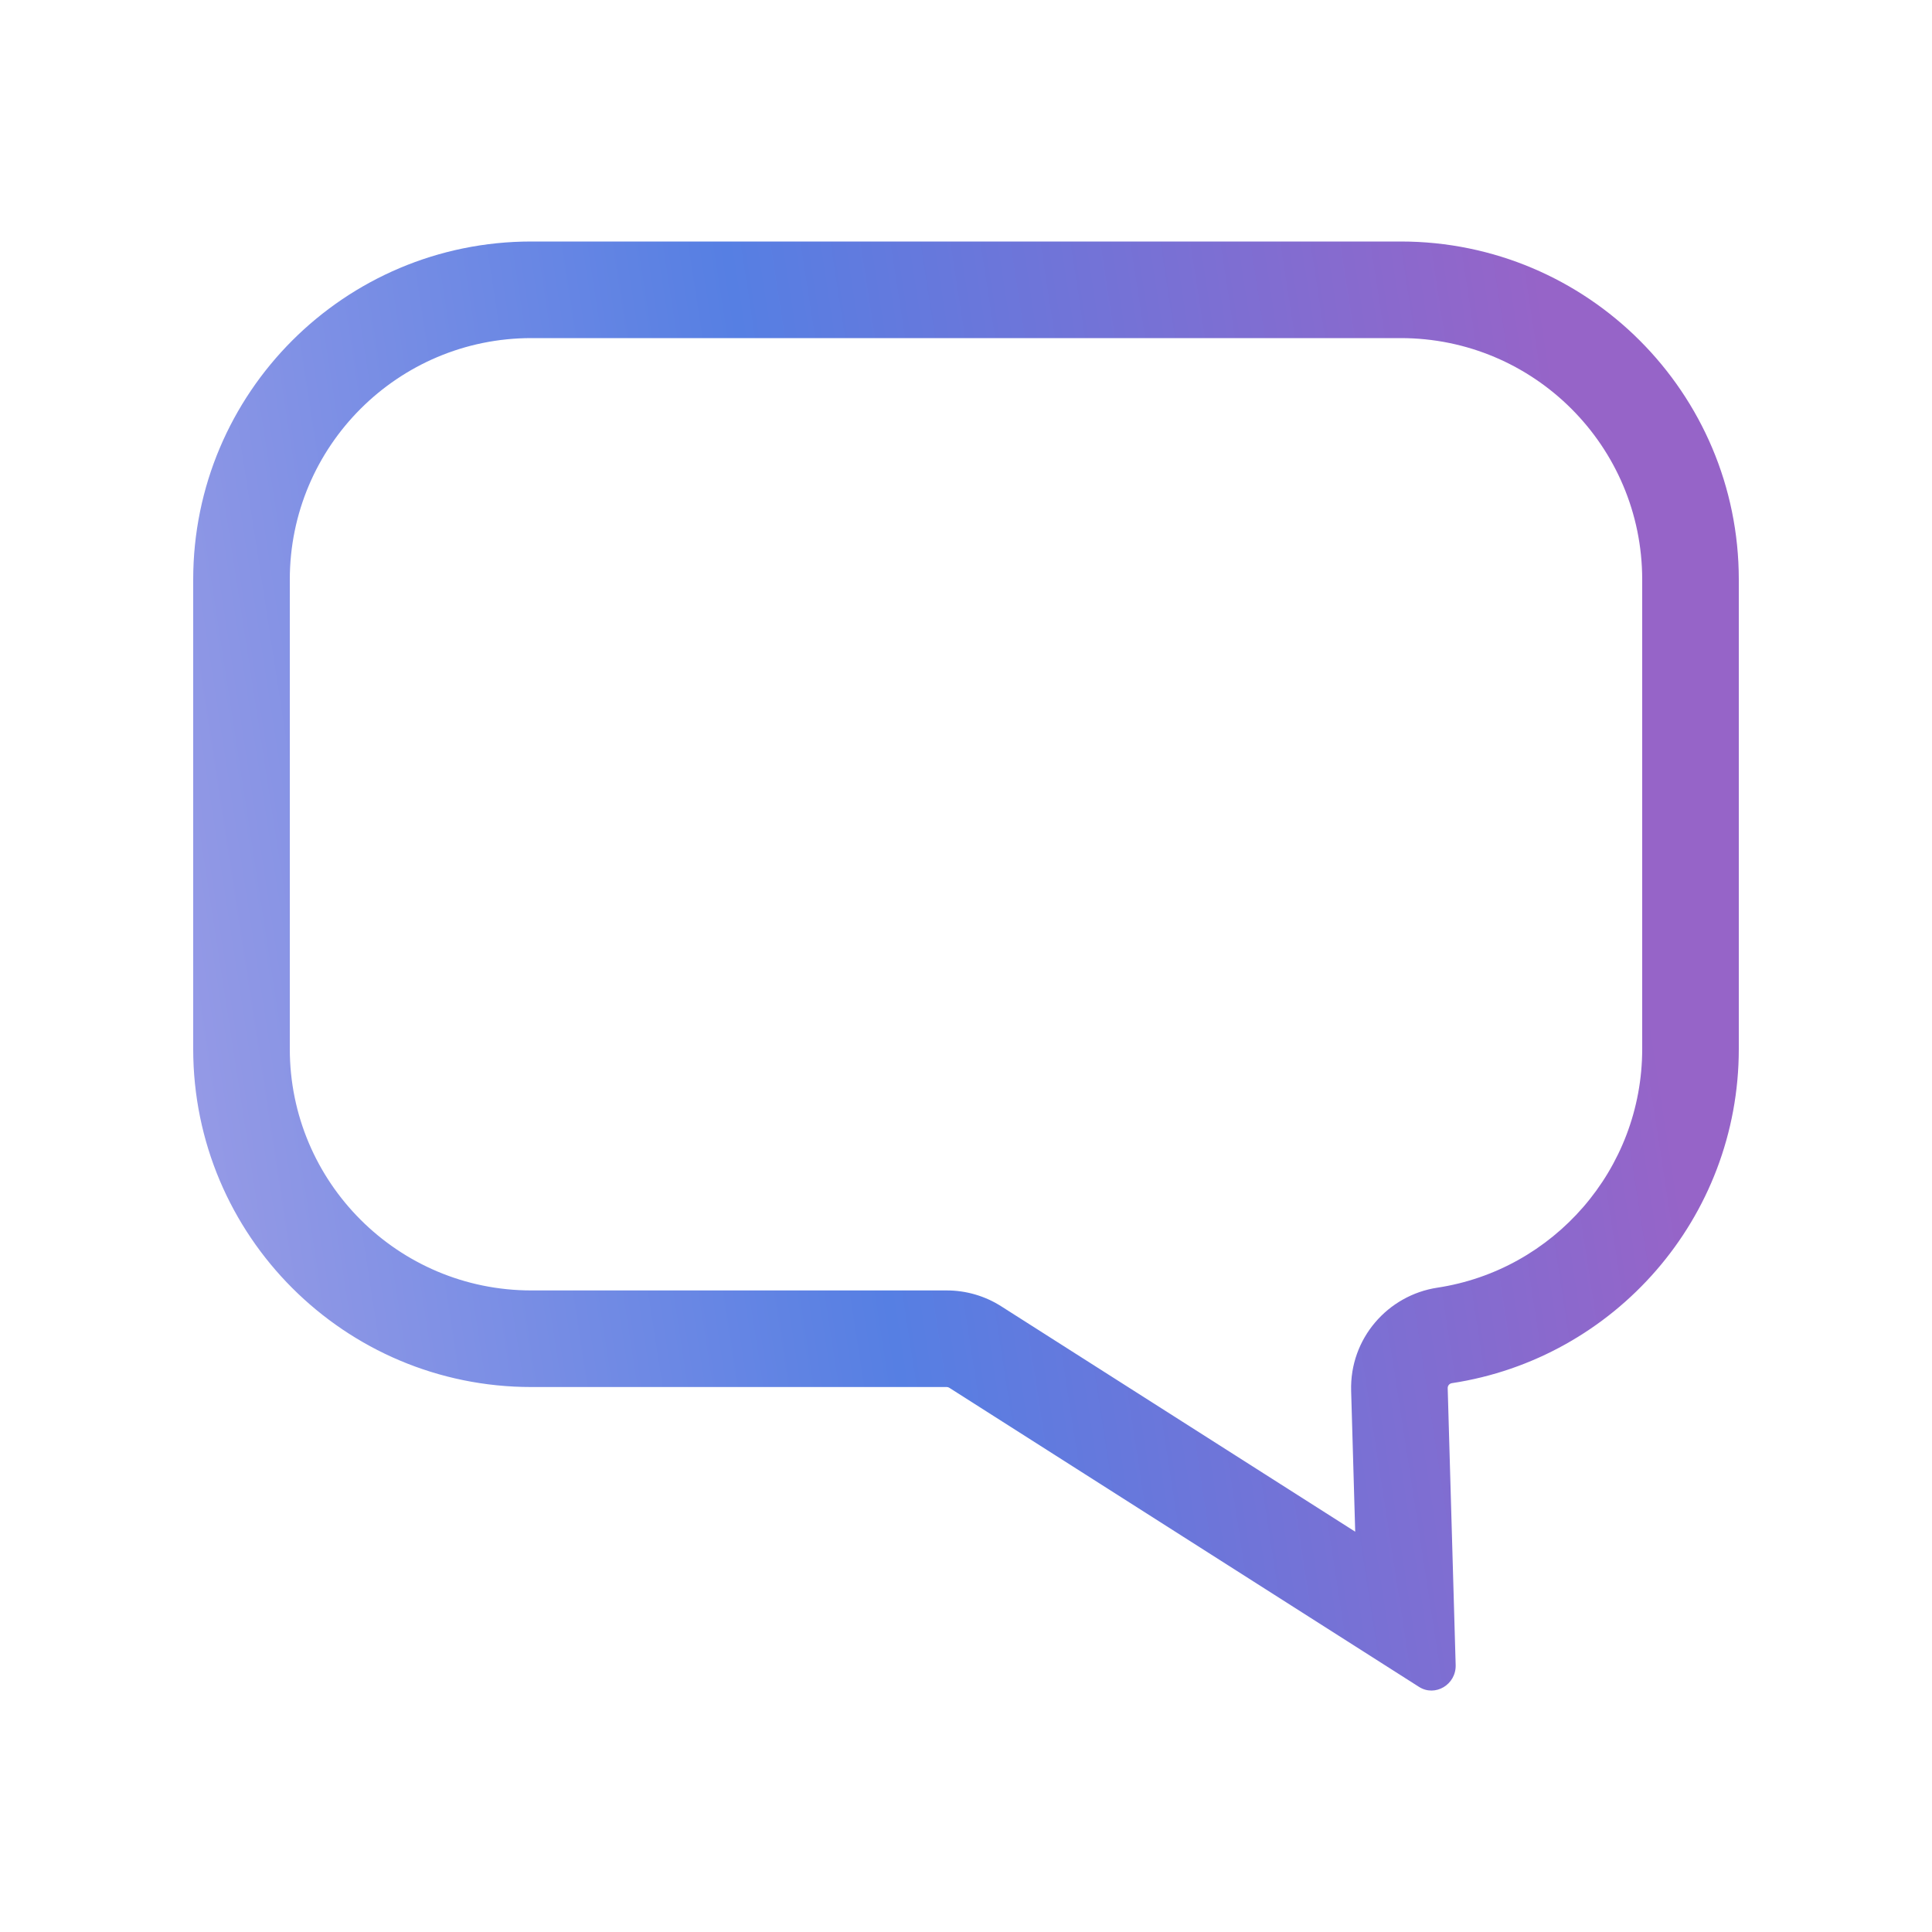
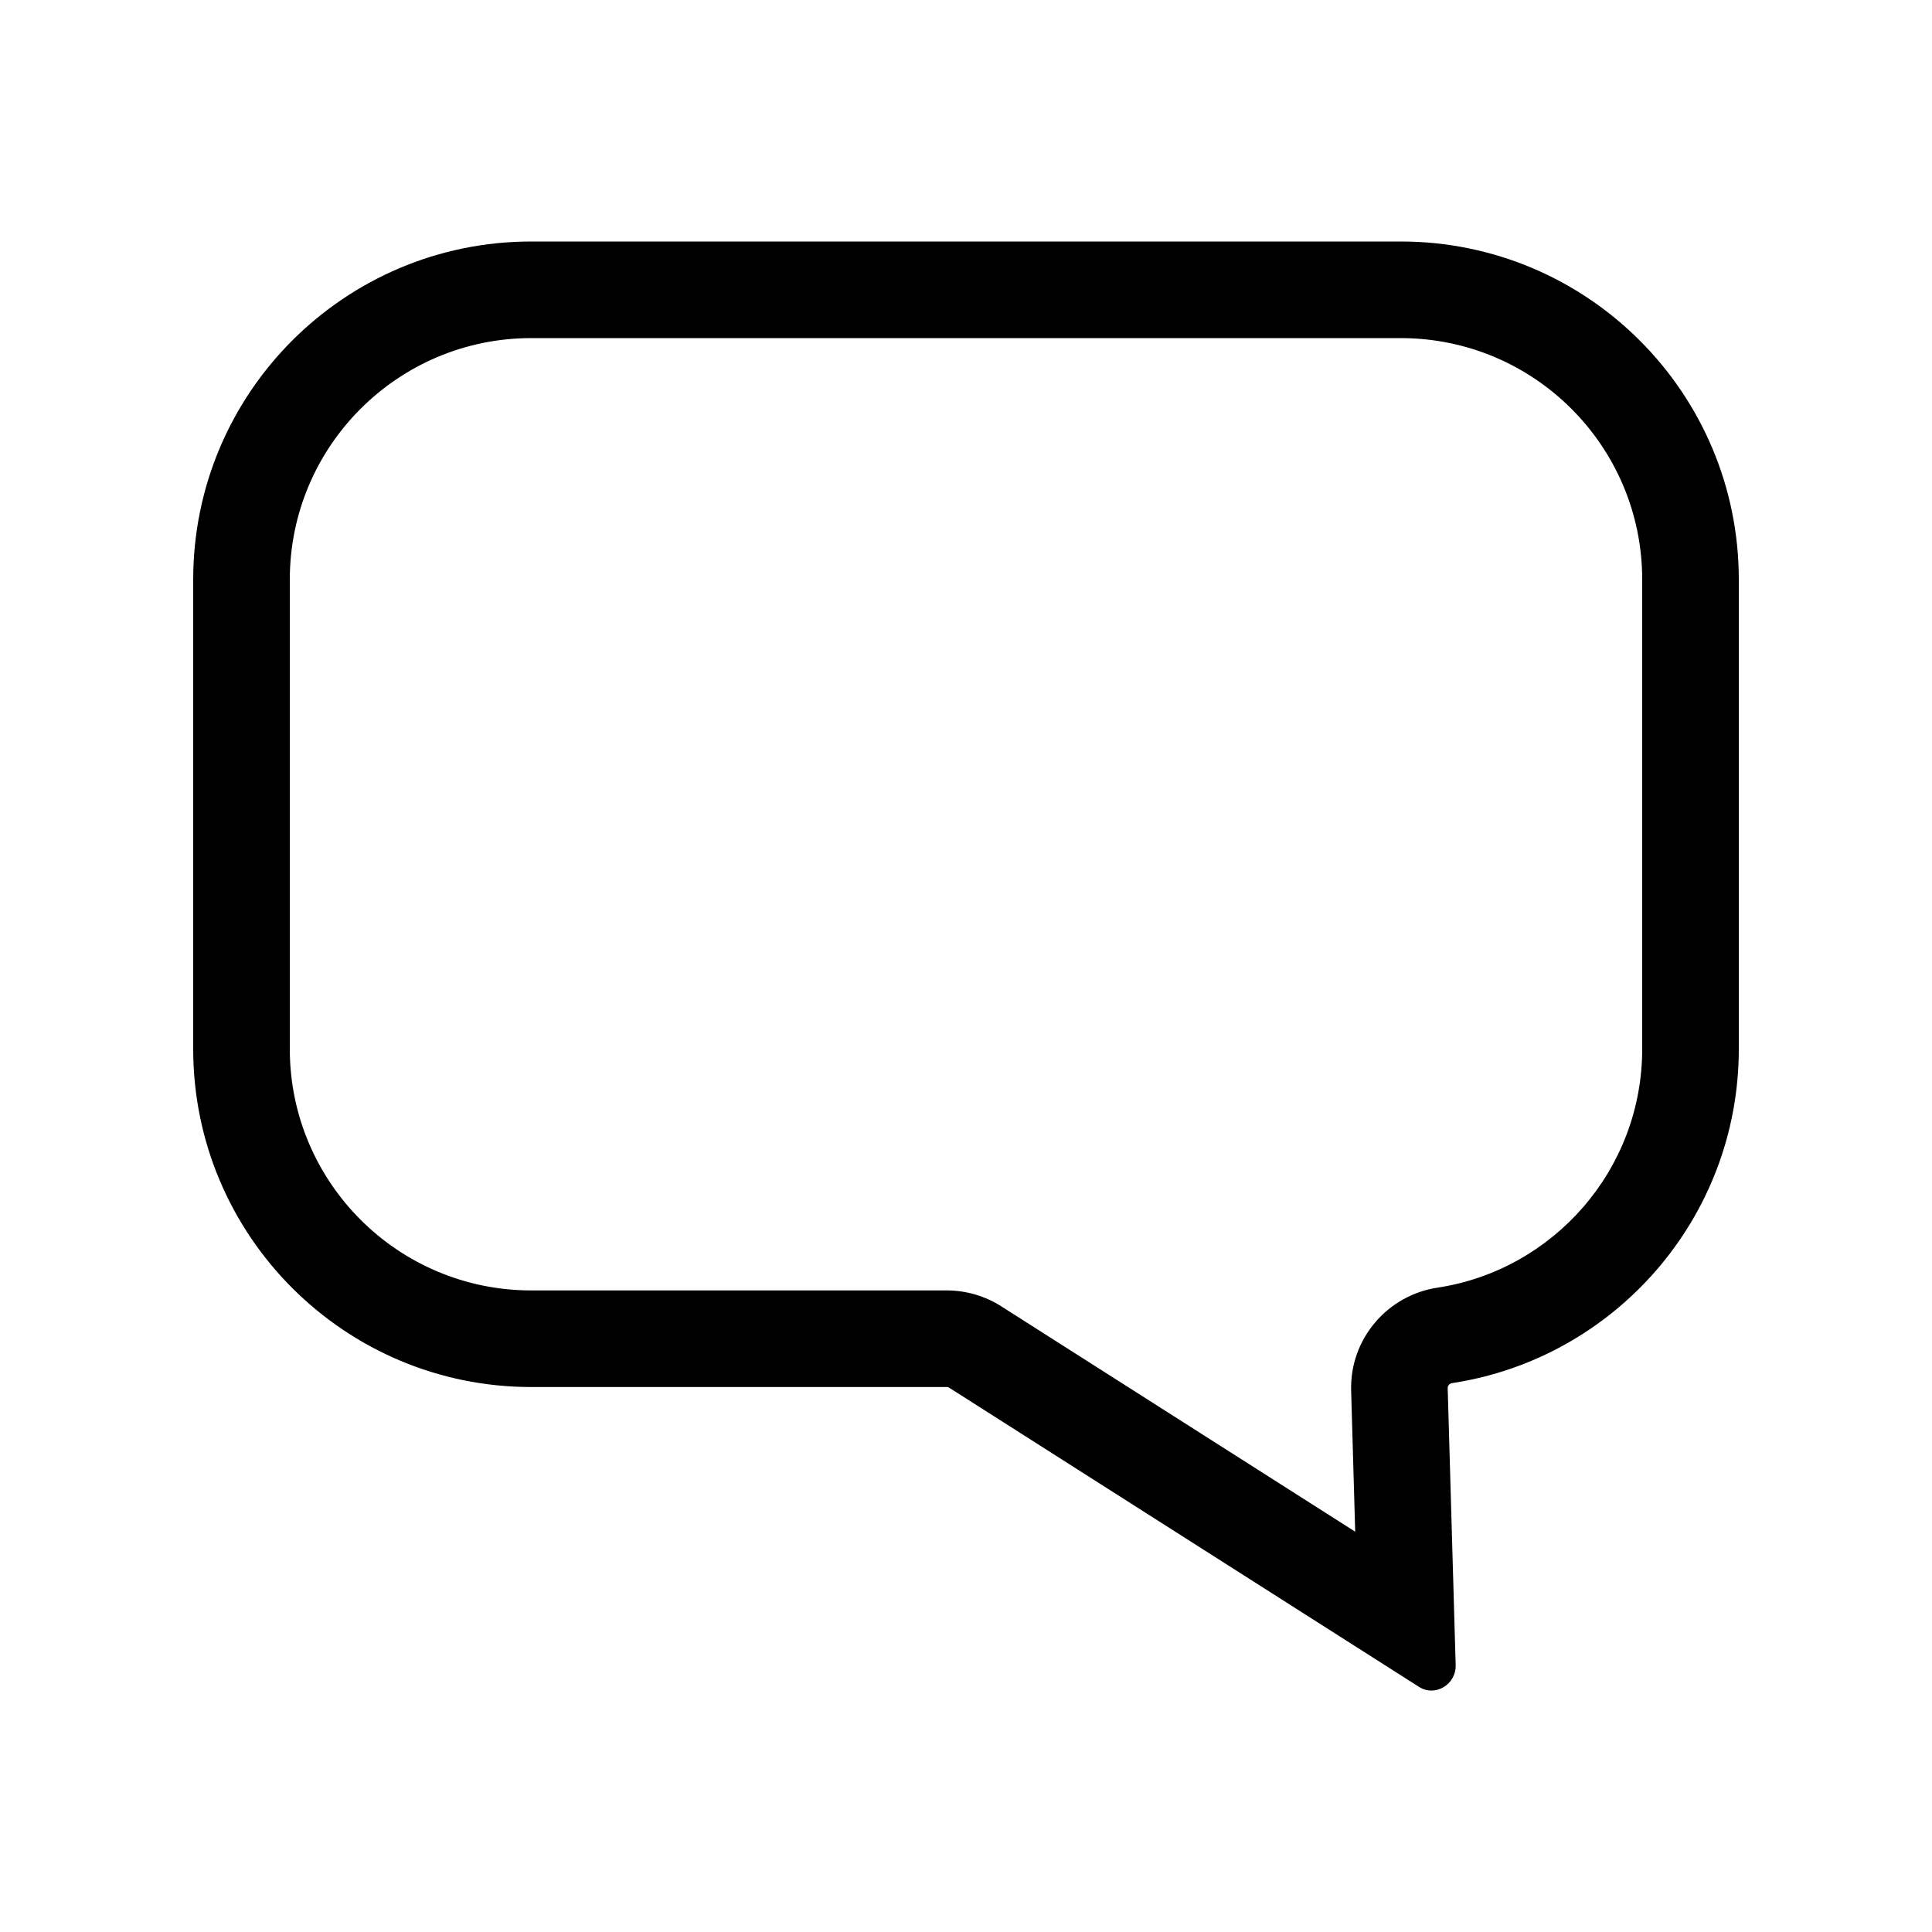
<svg xmlns="http://www.w3.org/2000/svg" width="40" height="40" viewBox="0 0 40 40" fill="none">
  <path fill-rule="evenodd" clip-rule="evenodd" d="M20.73 27.046L28.058 31.712L27.974 28.797C27.942 27.714 28.732 26.816 29.759 26.66C32.16 26.296 34 24.219 34 21.717V12C34 9.239 31.761 7 29 7H11C8.239 7 6 9.239 6 12V21.717C6 24.478 8.239 26.717 11 26.717H19.602C20.001 26.717 20.393 26.831 20.73 27.046ZM29.973 28.74C29.971 28.689 30.009 28.645 30.059 28.637C33.423 28.127 36 25.223 36 21.717V12C36 8.134 32.866 5 29 5H11C7.134 5 4 8.134 4 12V21.717C4 25.583 7.134 28.717 11 28.717H19.602C19.621 28.717 19.639 28.722 19.655 28.733L29.379 34.925C29.713 35.138 30.149 34.878 30.138 34.473L29.973 28.74Z" fill="url(#paint0_linear_583_4508)" />
  <defs>
    <linearGradient id="paint0_linear_583_4508" x1="4" y1="35.001" x2="39.773" y2="29.489" gradientUnits="userSpaceOnUse">
-       <stop stop-color="#9D9DE6" />
-       <stop offset="0.427" stop-color="#567FE3" />
-       <stop offset="0.885" stop-color="#9664C8" />
+       <stop stopColor="#9D9DE6" />
+       <stop offset="0.427" stopColor="#567FE3" />
+       <stop offset="0.885" stopColor="#9664C8" />
    </linearGradient>
  </defs>
</svg>
